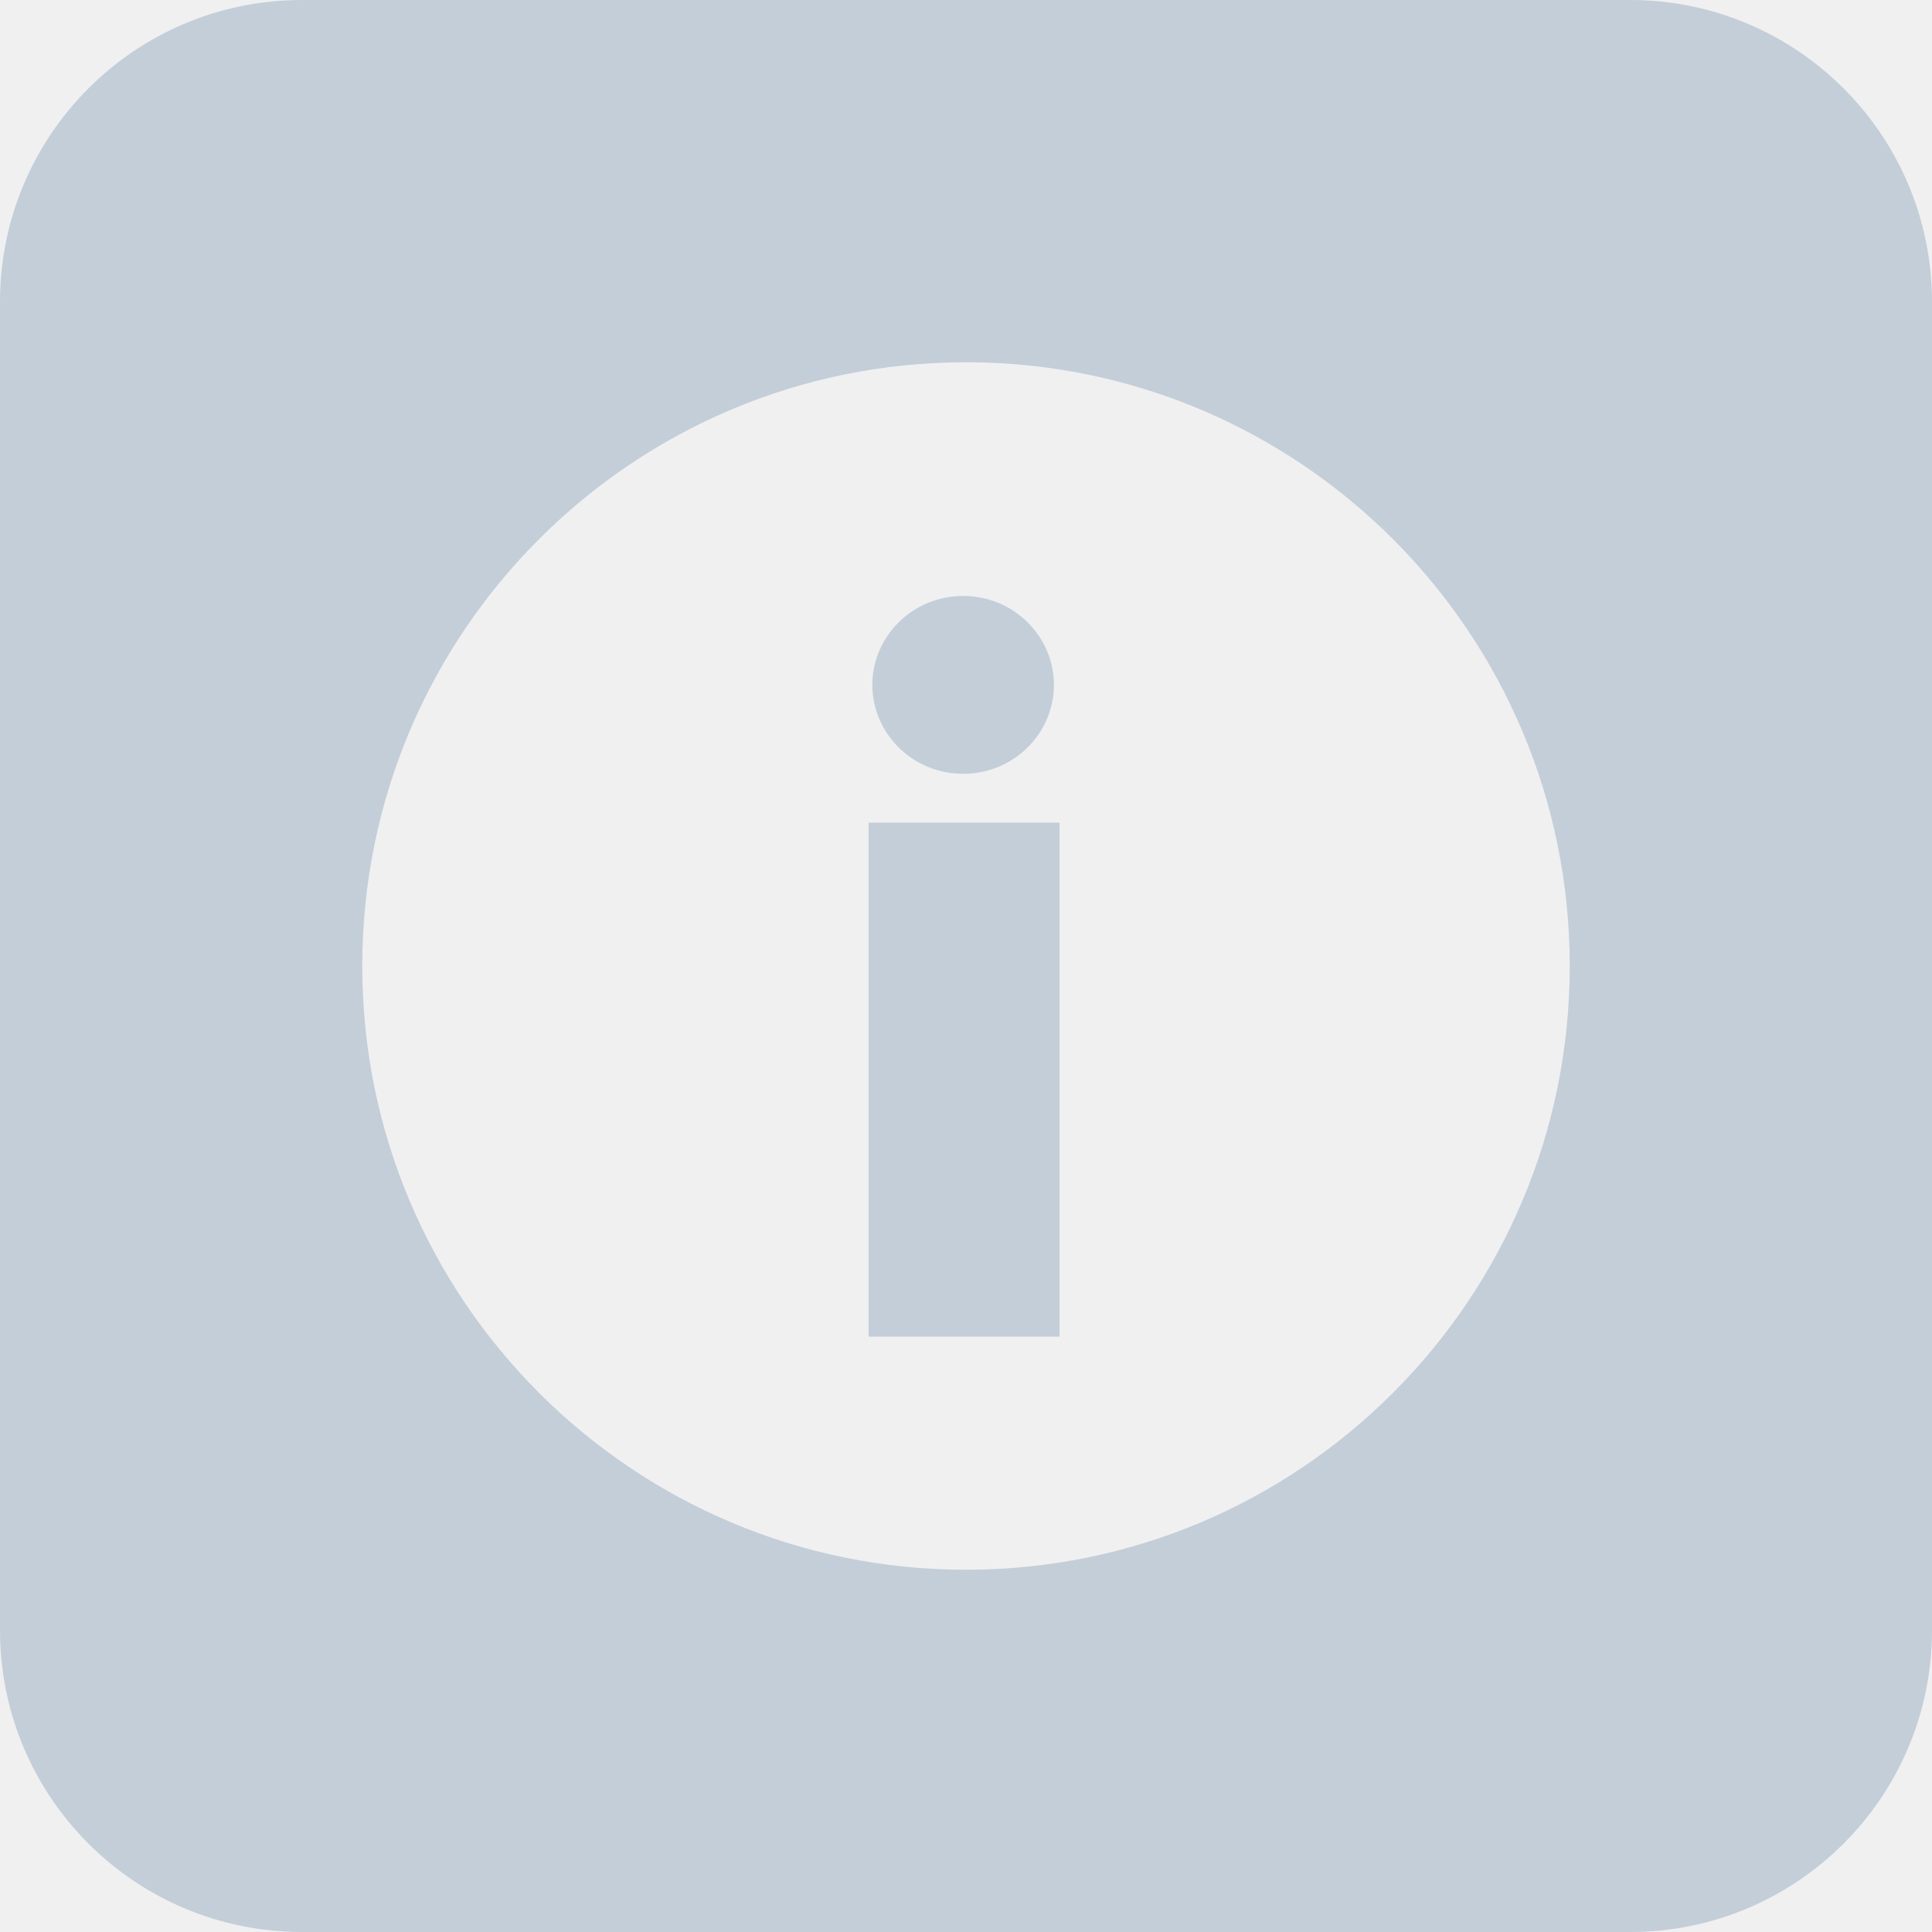
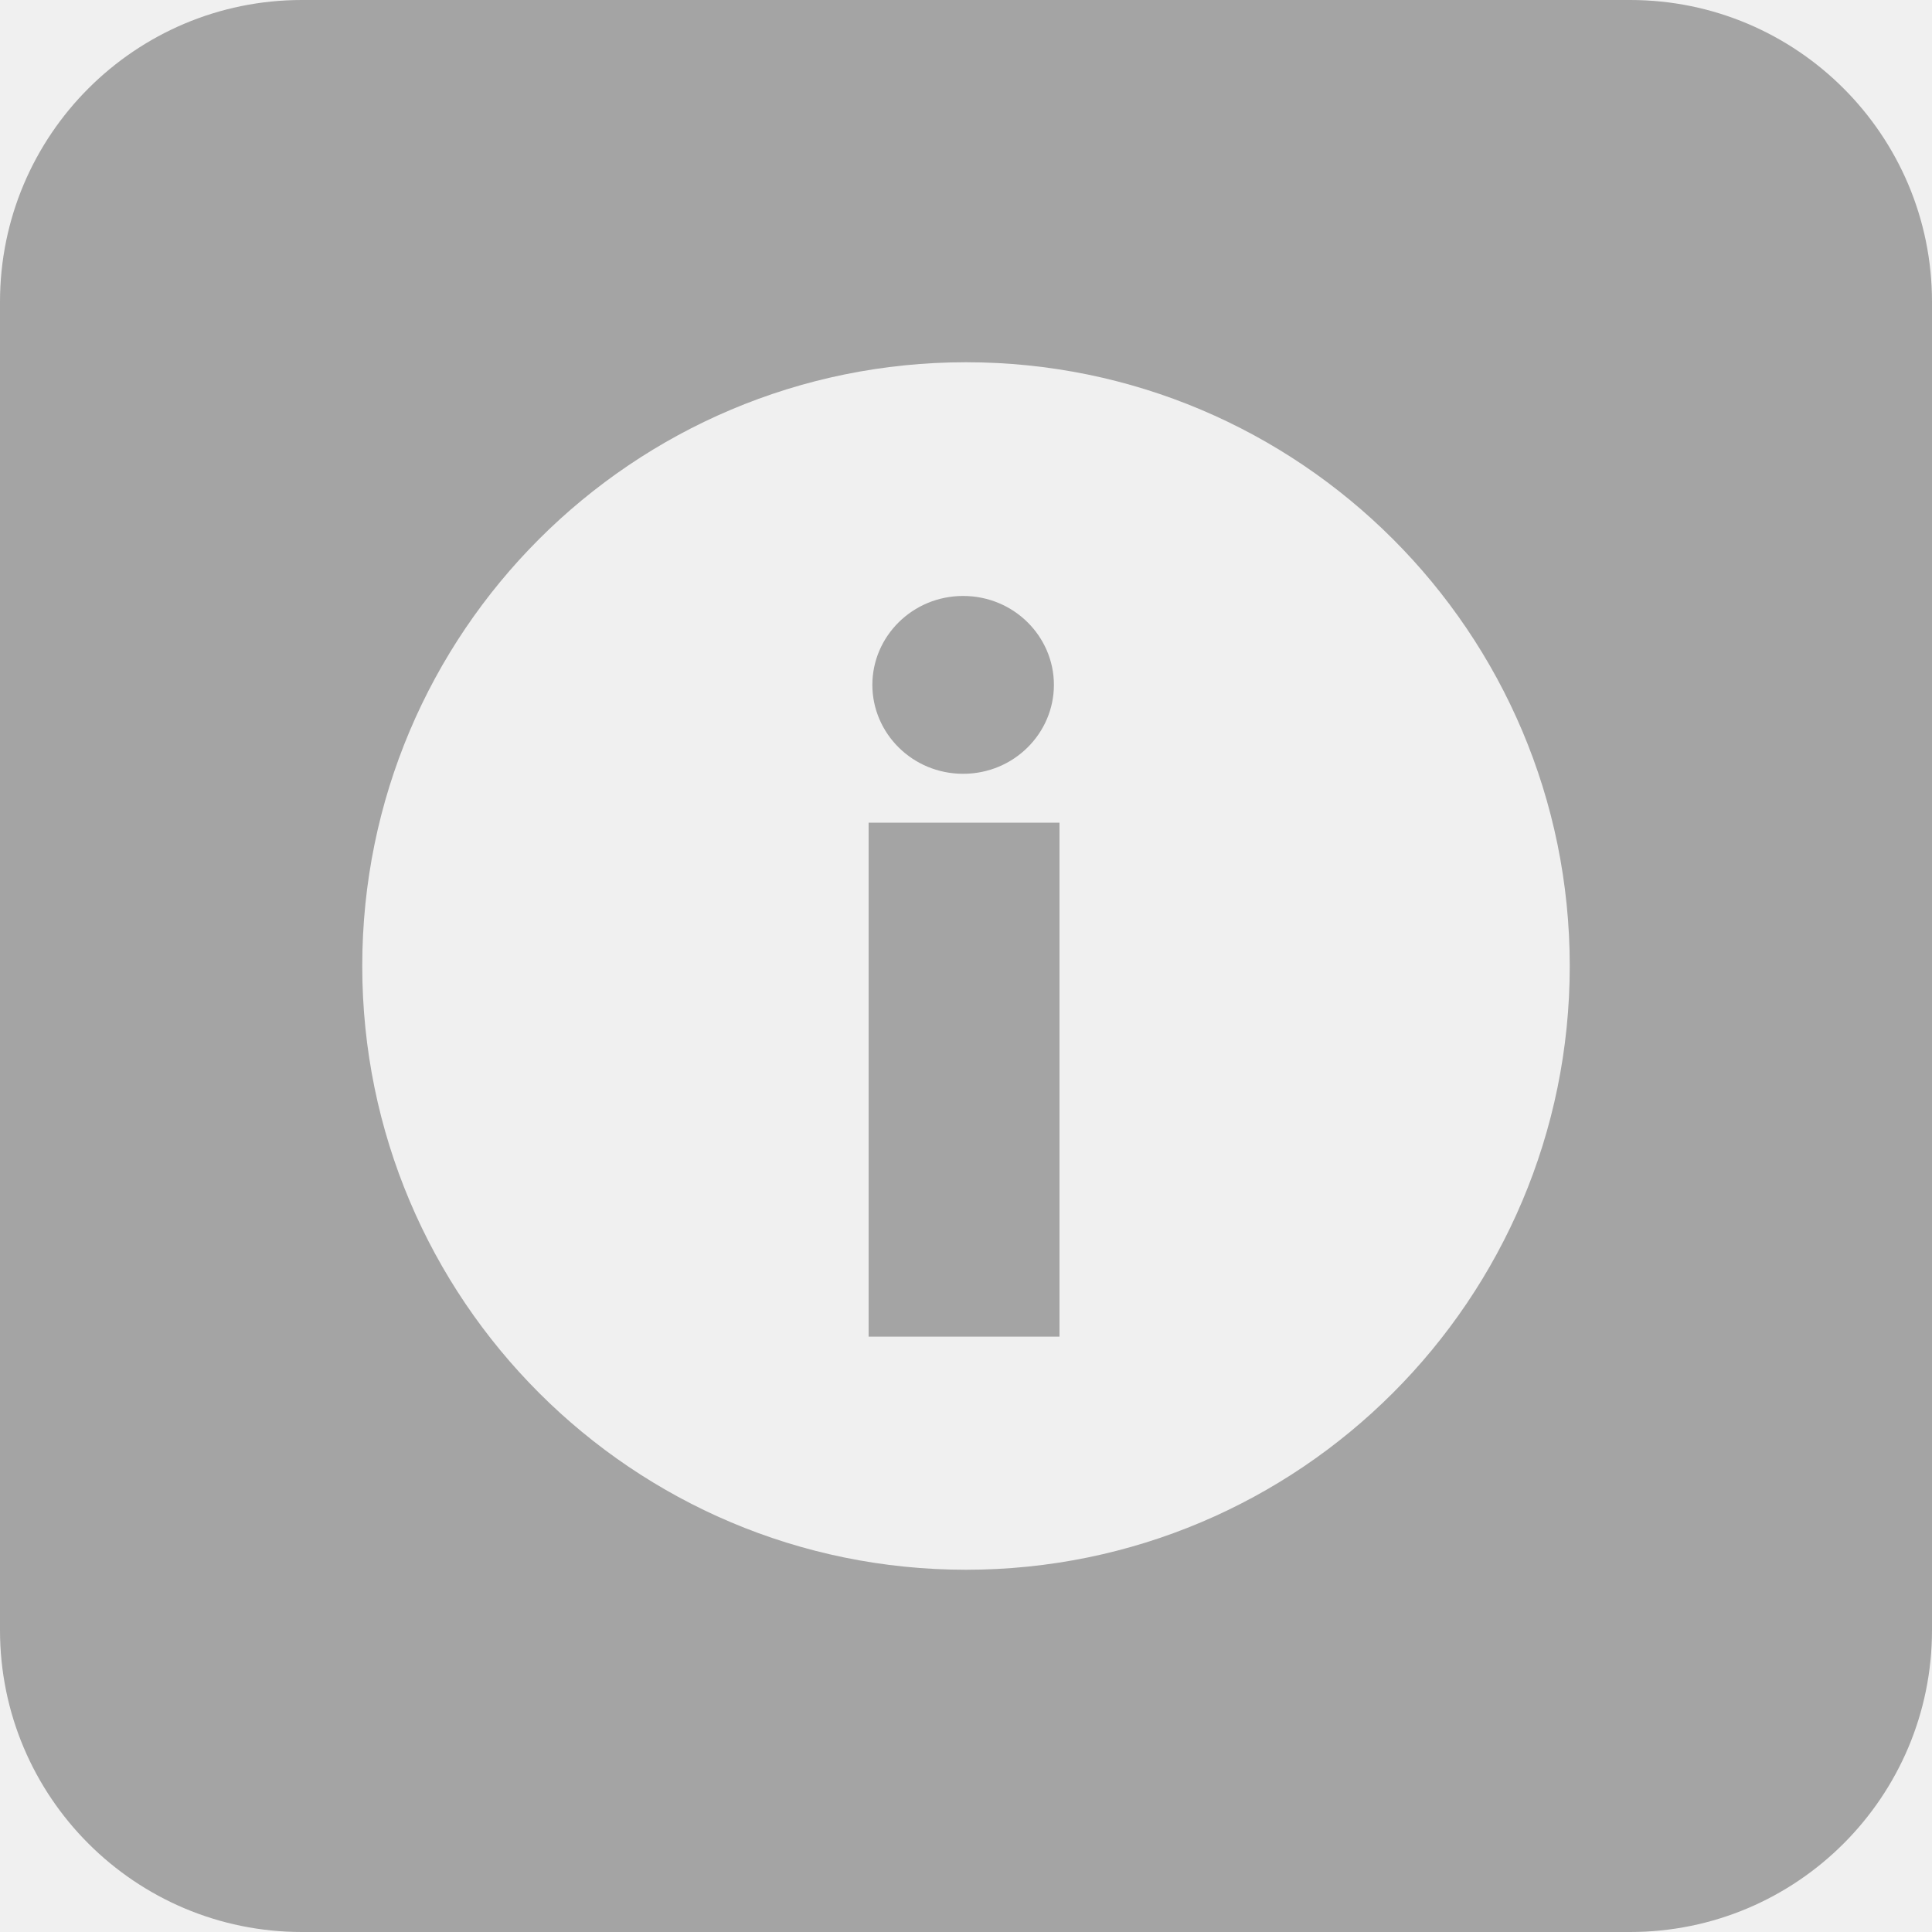
<svg xmlns="http://www.w3.org/2000/svg" width="64" height="64" viewBox="0 0 64 64" fill="none">
-   <path fill-rule="evenodd" clip-rule="evenodd" d="M10 0C4.477 0 0 4.477 0 10V54C0 59.523 4.477 64 10 64H54C59.523 64 64 59.523 64 54V10C64 4.477 59.523 0 54 0H10ZM52 32C52 43.046 43.046 52 32 52C20.954 52 12 43.046 12 32C12 20.954 20.954 12 32 12C43.046 12 52 20.954 52 32ZM31.905 25.633C33.586 25.633 34.912 24.291 34.912 22.687C34.912 21.084 33.586 19.742 31.905 19.742C30.224 19.742 28.898 21.084 28.898 22.687C28.898 24.291 30.224 25.633 31.905 25.633ZM28.774 44.277H35.097V27.252H28.774V44.277Z" fill="#C3CED9" />
+   <g clip-path="url(#clip0_8_10)">
+     <path fill-rule="evenodd" clip-rule="evenodd" d="M10 0C4.477 0 0 4.477 0 10V54C0 59.523 4.477 64 10 64H54C59.523 64 64 59.523 64 54V10C64 4.477 59.523 0 54 0H10ZM52 32C52 43.046 43.046 52 32 52C20.954 52 12 43.046 12 32C12 20.954 20.954 12 32 12C43.046 12 52 20.954 52 32ZM31.905 25.633C33.586 25.633 34.912 24.291 34.912 22.687C34.912 21.084 33.586 19.742 31.905 19.742C30.224 19.742 28.898 21.084 28.898 22.687C28.898 24.291 30.224 25.633 31.905 25.633ZM28.774 44.277H35.097V27.252H28.774V44.277Z" fill="#A4A4A4" />
+   </g>
+   <defs>
+     <clipPath id="clip0_8_10">
+       <rect width="64" height="64" fill="white" />
+     </clipPath>
+   </defs>
</svg>
